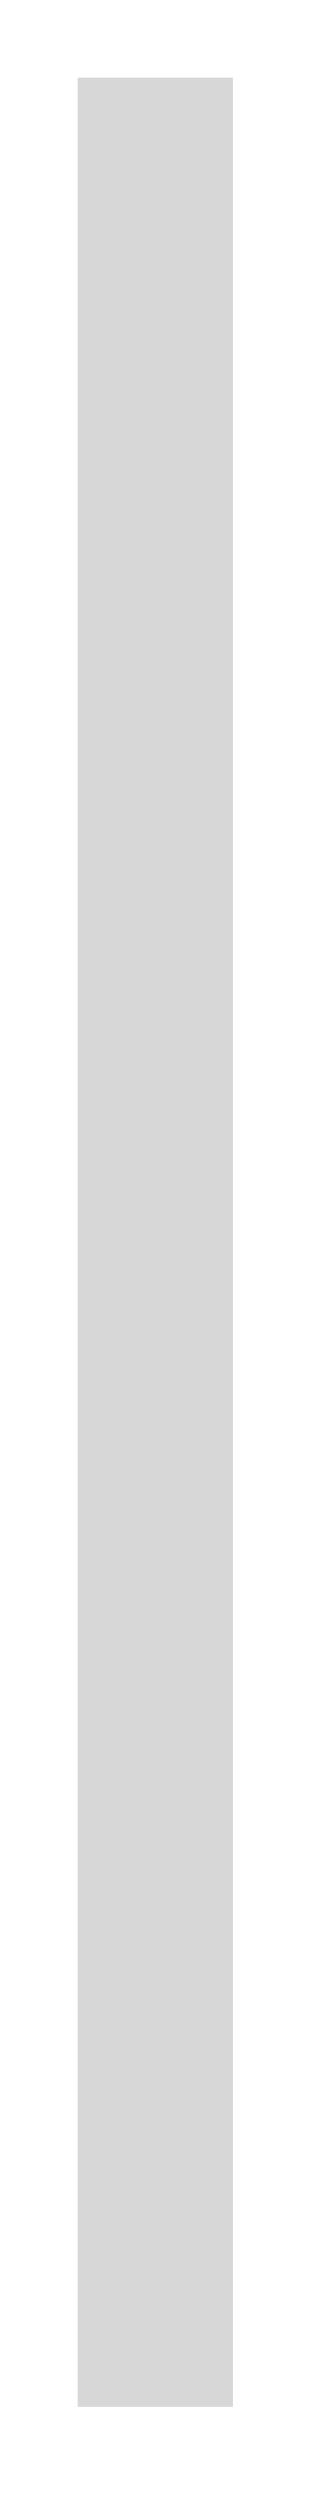
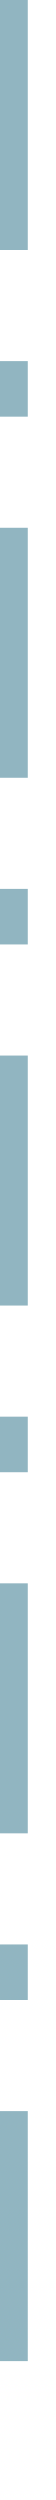
- <svg xmlns="http://www.w3.org/2000/svg" version="1.1" width="21px" height="161px">
-   <g transform="matrix(1 0 0 1 -65 -1175 )">
-     <path d="M 75 1180  L 75 1330  " stroke-width="10" stroke="#d7d7d7" fill="none" />
+ <svg xmlns="http://www.w3.org/2000/svg" version="1.1" width="2px" height="90px">
+   <g transform="matrix(1 0 0 1 -599 -856 )">
+     <path d="M 599.5 856  L 599.5 945  " stroke-width="1" stroke-dasharray="9,4,2,4" stroke="#91b5c1" fill="none" />
  </g>
</svg>
